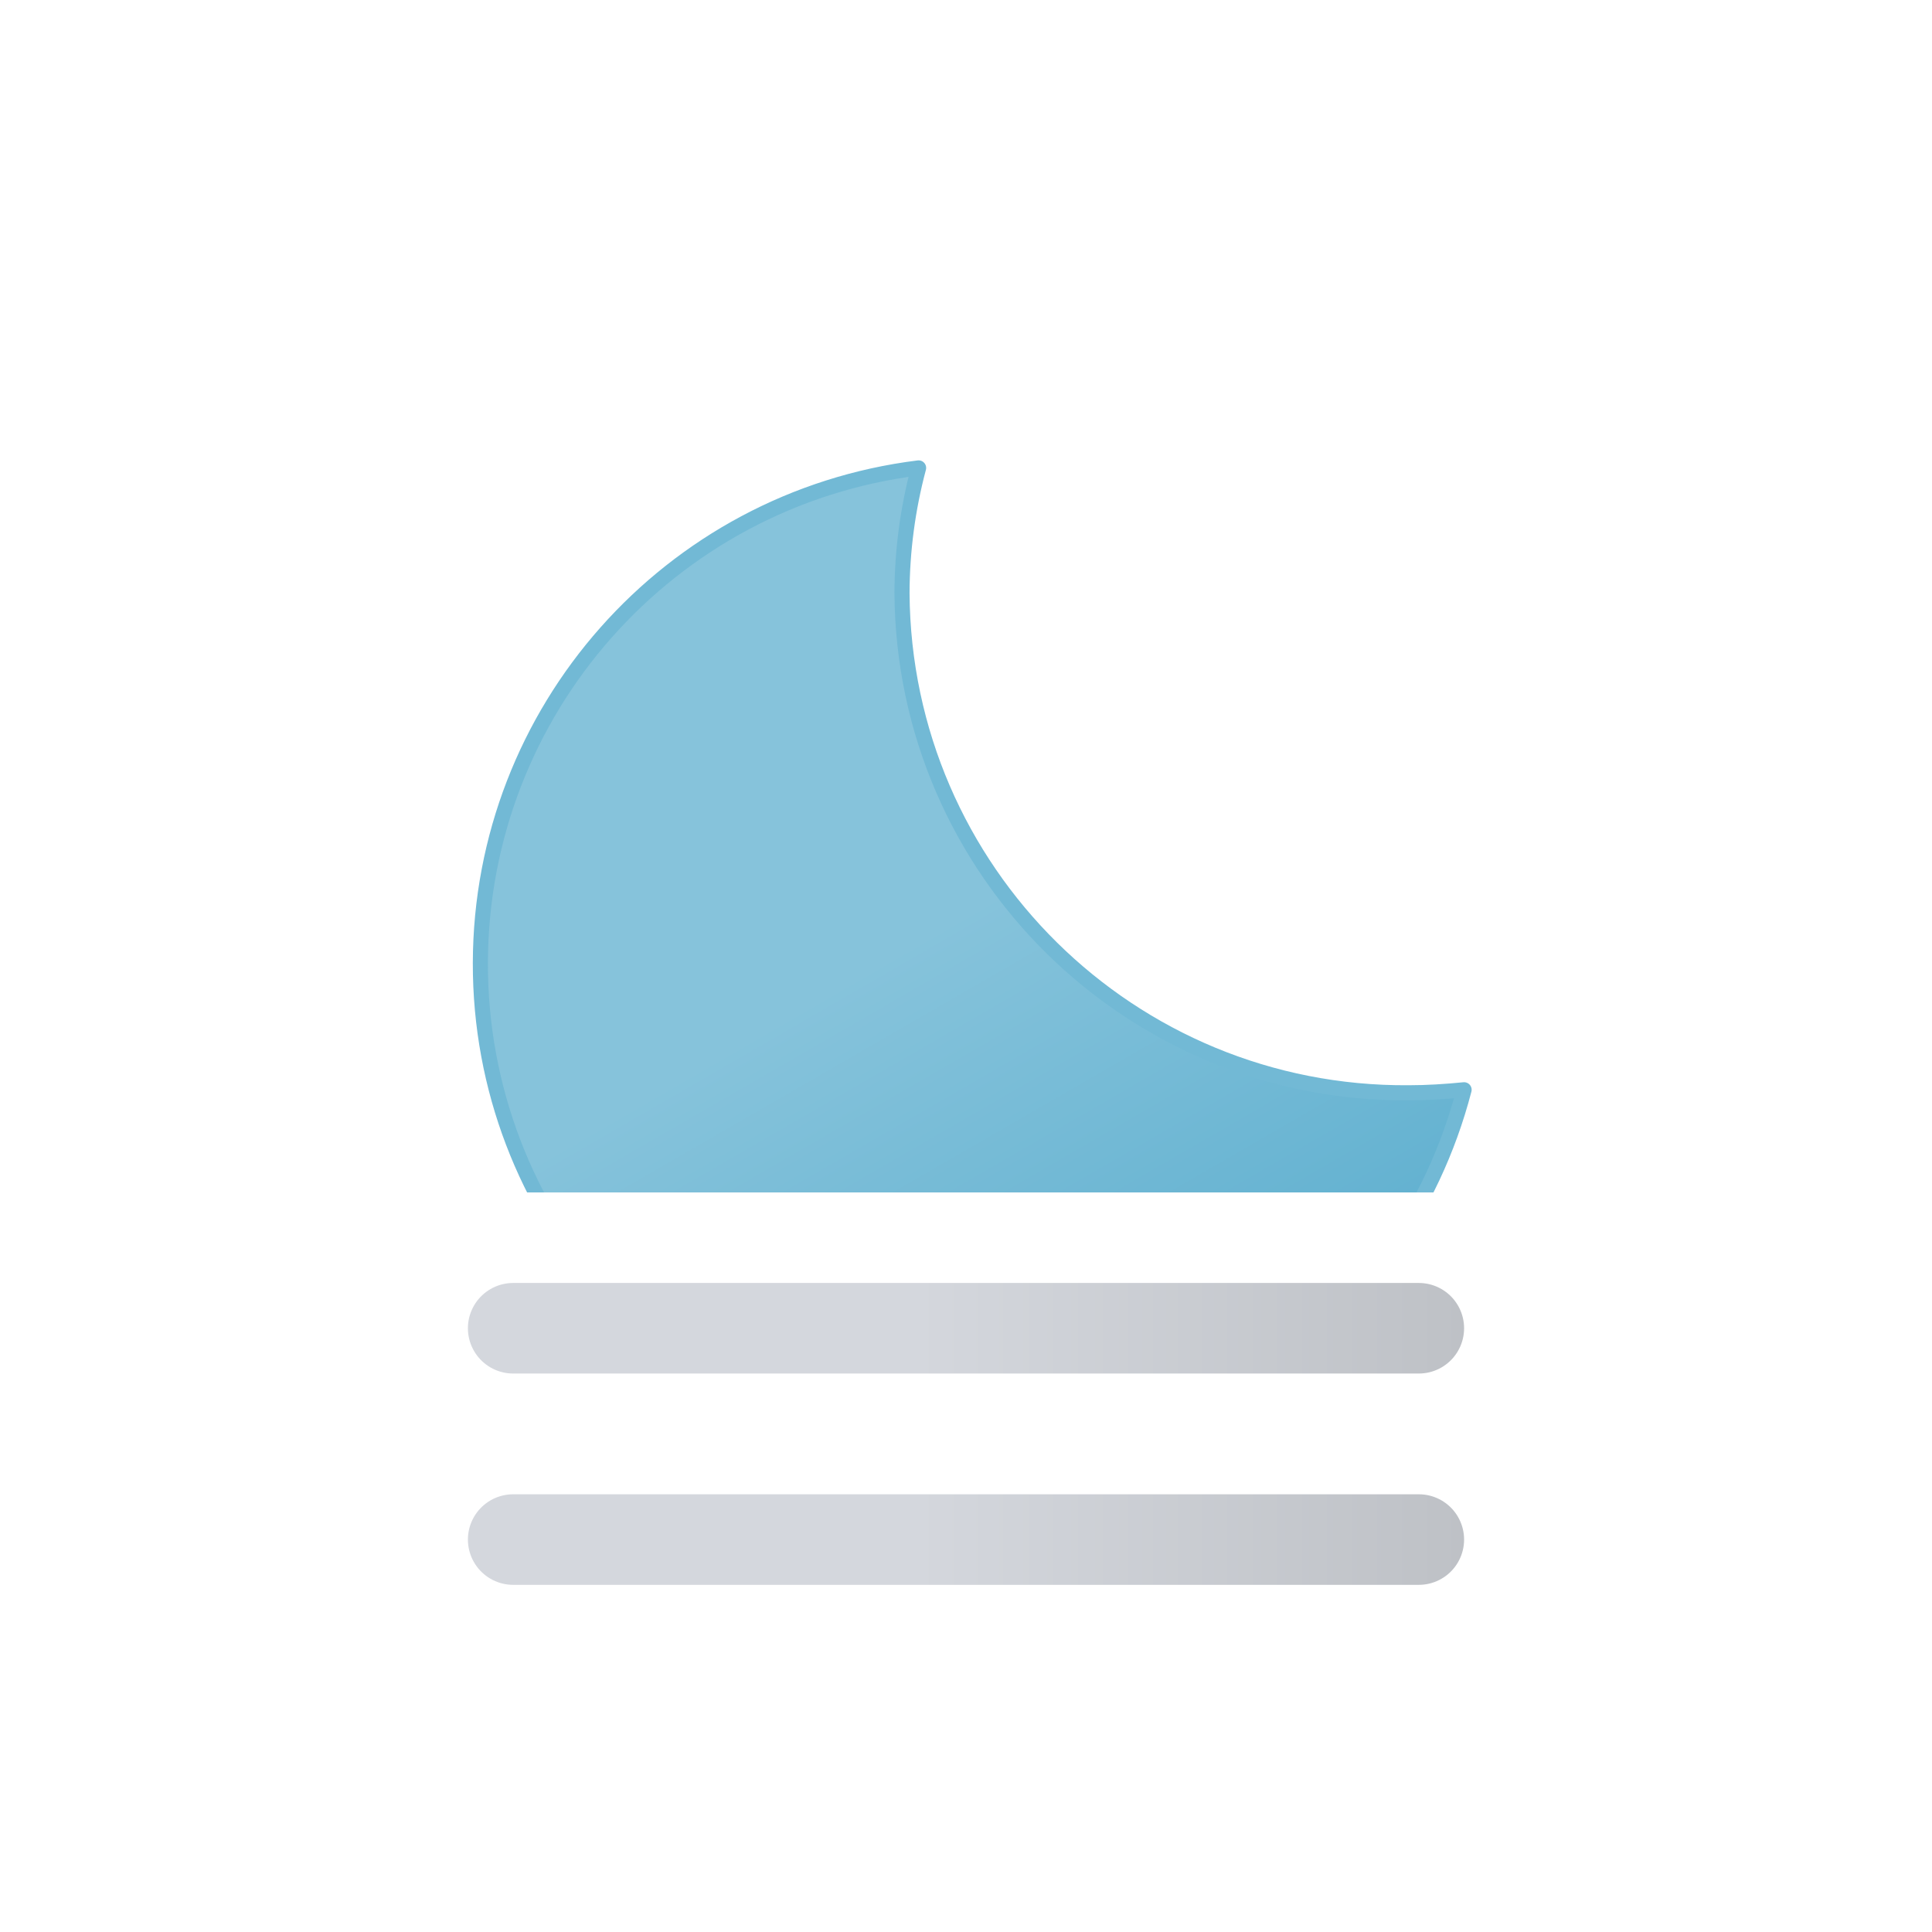
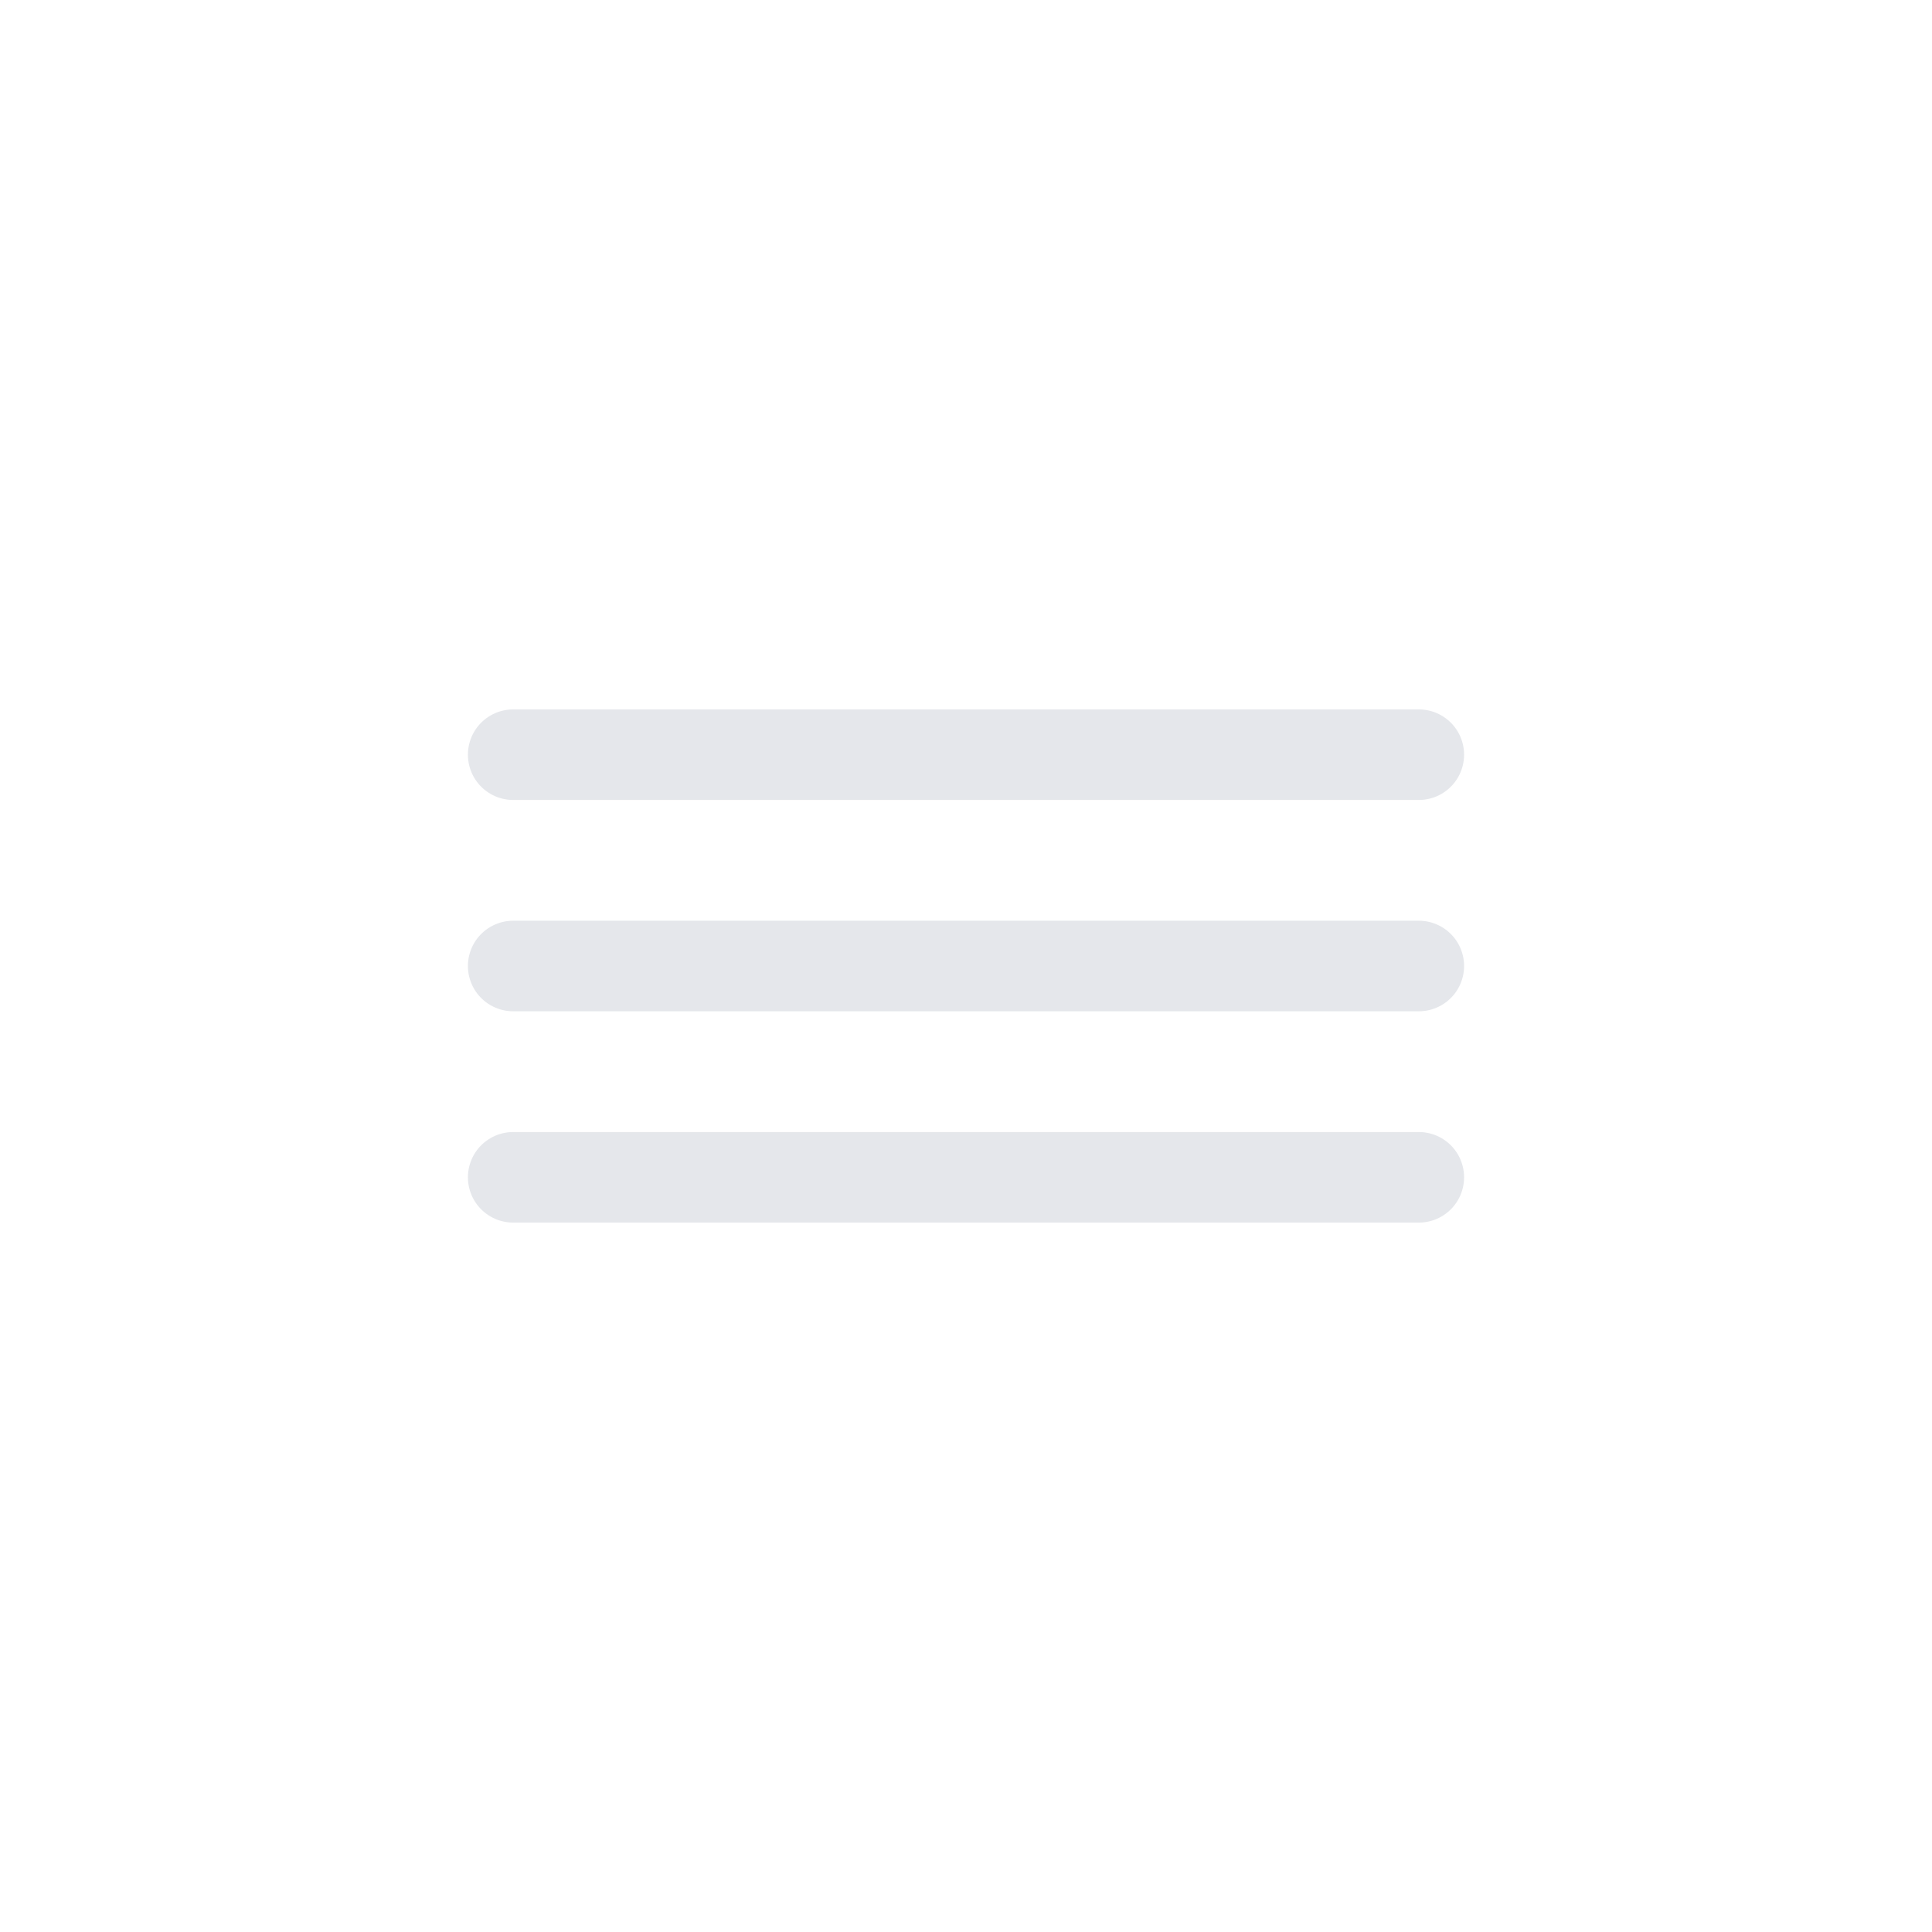
- <svg xmlns="http://www.w3.org/2000/svg" xmlns:xlink="http://www.w3.org/1999/xlink" viewBox="0 0 64 64">
-   <defs>
-     <linearGradient id="c" x1="21.92" x2="38.52" y1="18.75" y2="47.52" gradientUnits="userSpaceOnUse">
-       <stop offset="0" stop-color="#86c3db" />
-       <stop offset=".45" stop-color="#86c3db" />
-       <stop offset="1" stop-color="#5eafcf" />
-       <animateTransform attributeName="gradientTransform" dur="10s" repeatCount="indefinite" type="rotate" values="5 32 32; -15 32 32; 5 32 32" />
-     </linearGradient>
-     <linearGradient id="a" x1="15.5" x2="48.5" y1="44" y2="44" gradientUnits="userSpaceOnUse">
-       <stop offset="0" stop-color="#d4d7dd" />
-       <stop offset=".45" stop-color="#d4d7dd" />
-       <stop offset="1" stop-color="#bec1c6" />
-     </linearGradient>
-     <linearGradient id="d" y1="51" y2="51" xlink:href="#a" />
-     <clipPath id="b">
-       <path fill="none" d="M0 7.5h64v32H0z" />
-     </clipPath>
-   </defs>
-   <g clip-path="url(#b)">
-     <g>
-       <path fill="url(#c)" stroke="#72b9d5" stroke-linecap="round" stroke-linejoin="round" stroke-width=".5" d="M46.66 36.2a16.66 16.66 0 01-16.78-16.55 16.29 16.29 0 01.55-4.15A16.56 16.56 0 1048.5 36.1c-.61.06-1.22.1-1.84.1z" />
-       <animateTransform attributeName="transform" dur="10s" repeatCount="indefinite" type="rotate" values="-5 32 32; 15 32 32; -5 32 32" />
-     </g>
+ <svg xmlns="http://www.w3.org/2000/svg" viewBox="0 0 64 64">
+   <g>
+     <path fill="none" stroke="#e5e7eb" stroke-linecap="round" stroke-miterlimit="10" stroke-width="3" d="M17 32h30" />
+     <animateTransform attributeName="transform" begin="0s" dur="5s" repeatCount="indefinite" type="translate" values="-4 0; 4 0; -4 0" />
  </g>
-   <path fill="none" stroke="url(#a)" stroke-linecap="round" stroke-miterlimit="10" stroke-width="3" d="M17 44h30">
-     <animateTransform attributeName="transform" begin="0s" dur="5s" repeatCount="indefinite" type="translate" values="-4 0; 4 0; -4 0" />
-   </path>
-   <path fill="none" stroke="url(#d)" stroke-linecap="round" stroke-miterlimit="10" stroke-width="3" d="M17 51h30">
+   <g>
+     <path fill="none" stroke="#e5e7eb" stroke-linecap="round" stroke-miterlimit="10" stroke-width="3" d="M17 39h30" />
+     <animateTransform attributeName="transform" begin="-2s" dur="5s" repeatCount="indefinite" type="translate" values="-3 0; 3 0; -3 0" />
+   </g>
+   <g>
+     <path fill="none" stroke="#e5e7eb" stroke-linecap="round" stroke-miterlimit="10" stroke-width="3" d="M17 25h30" />
    <animateTransform attributeName="transform" begin="-4s" dur="5s" repeatCount="indefinite" type="translate" values="-4 0; 4 0; -4 0" />
-   </path>
+   </g>
</svg>
